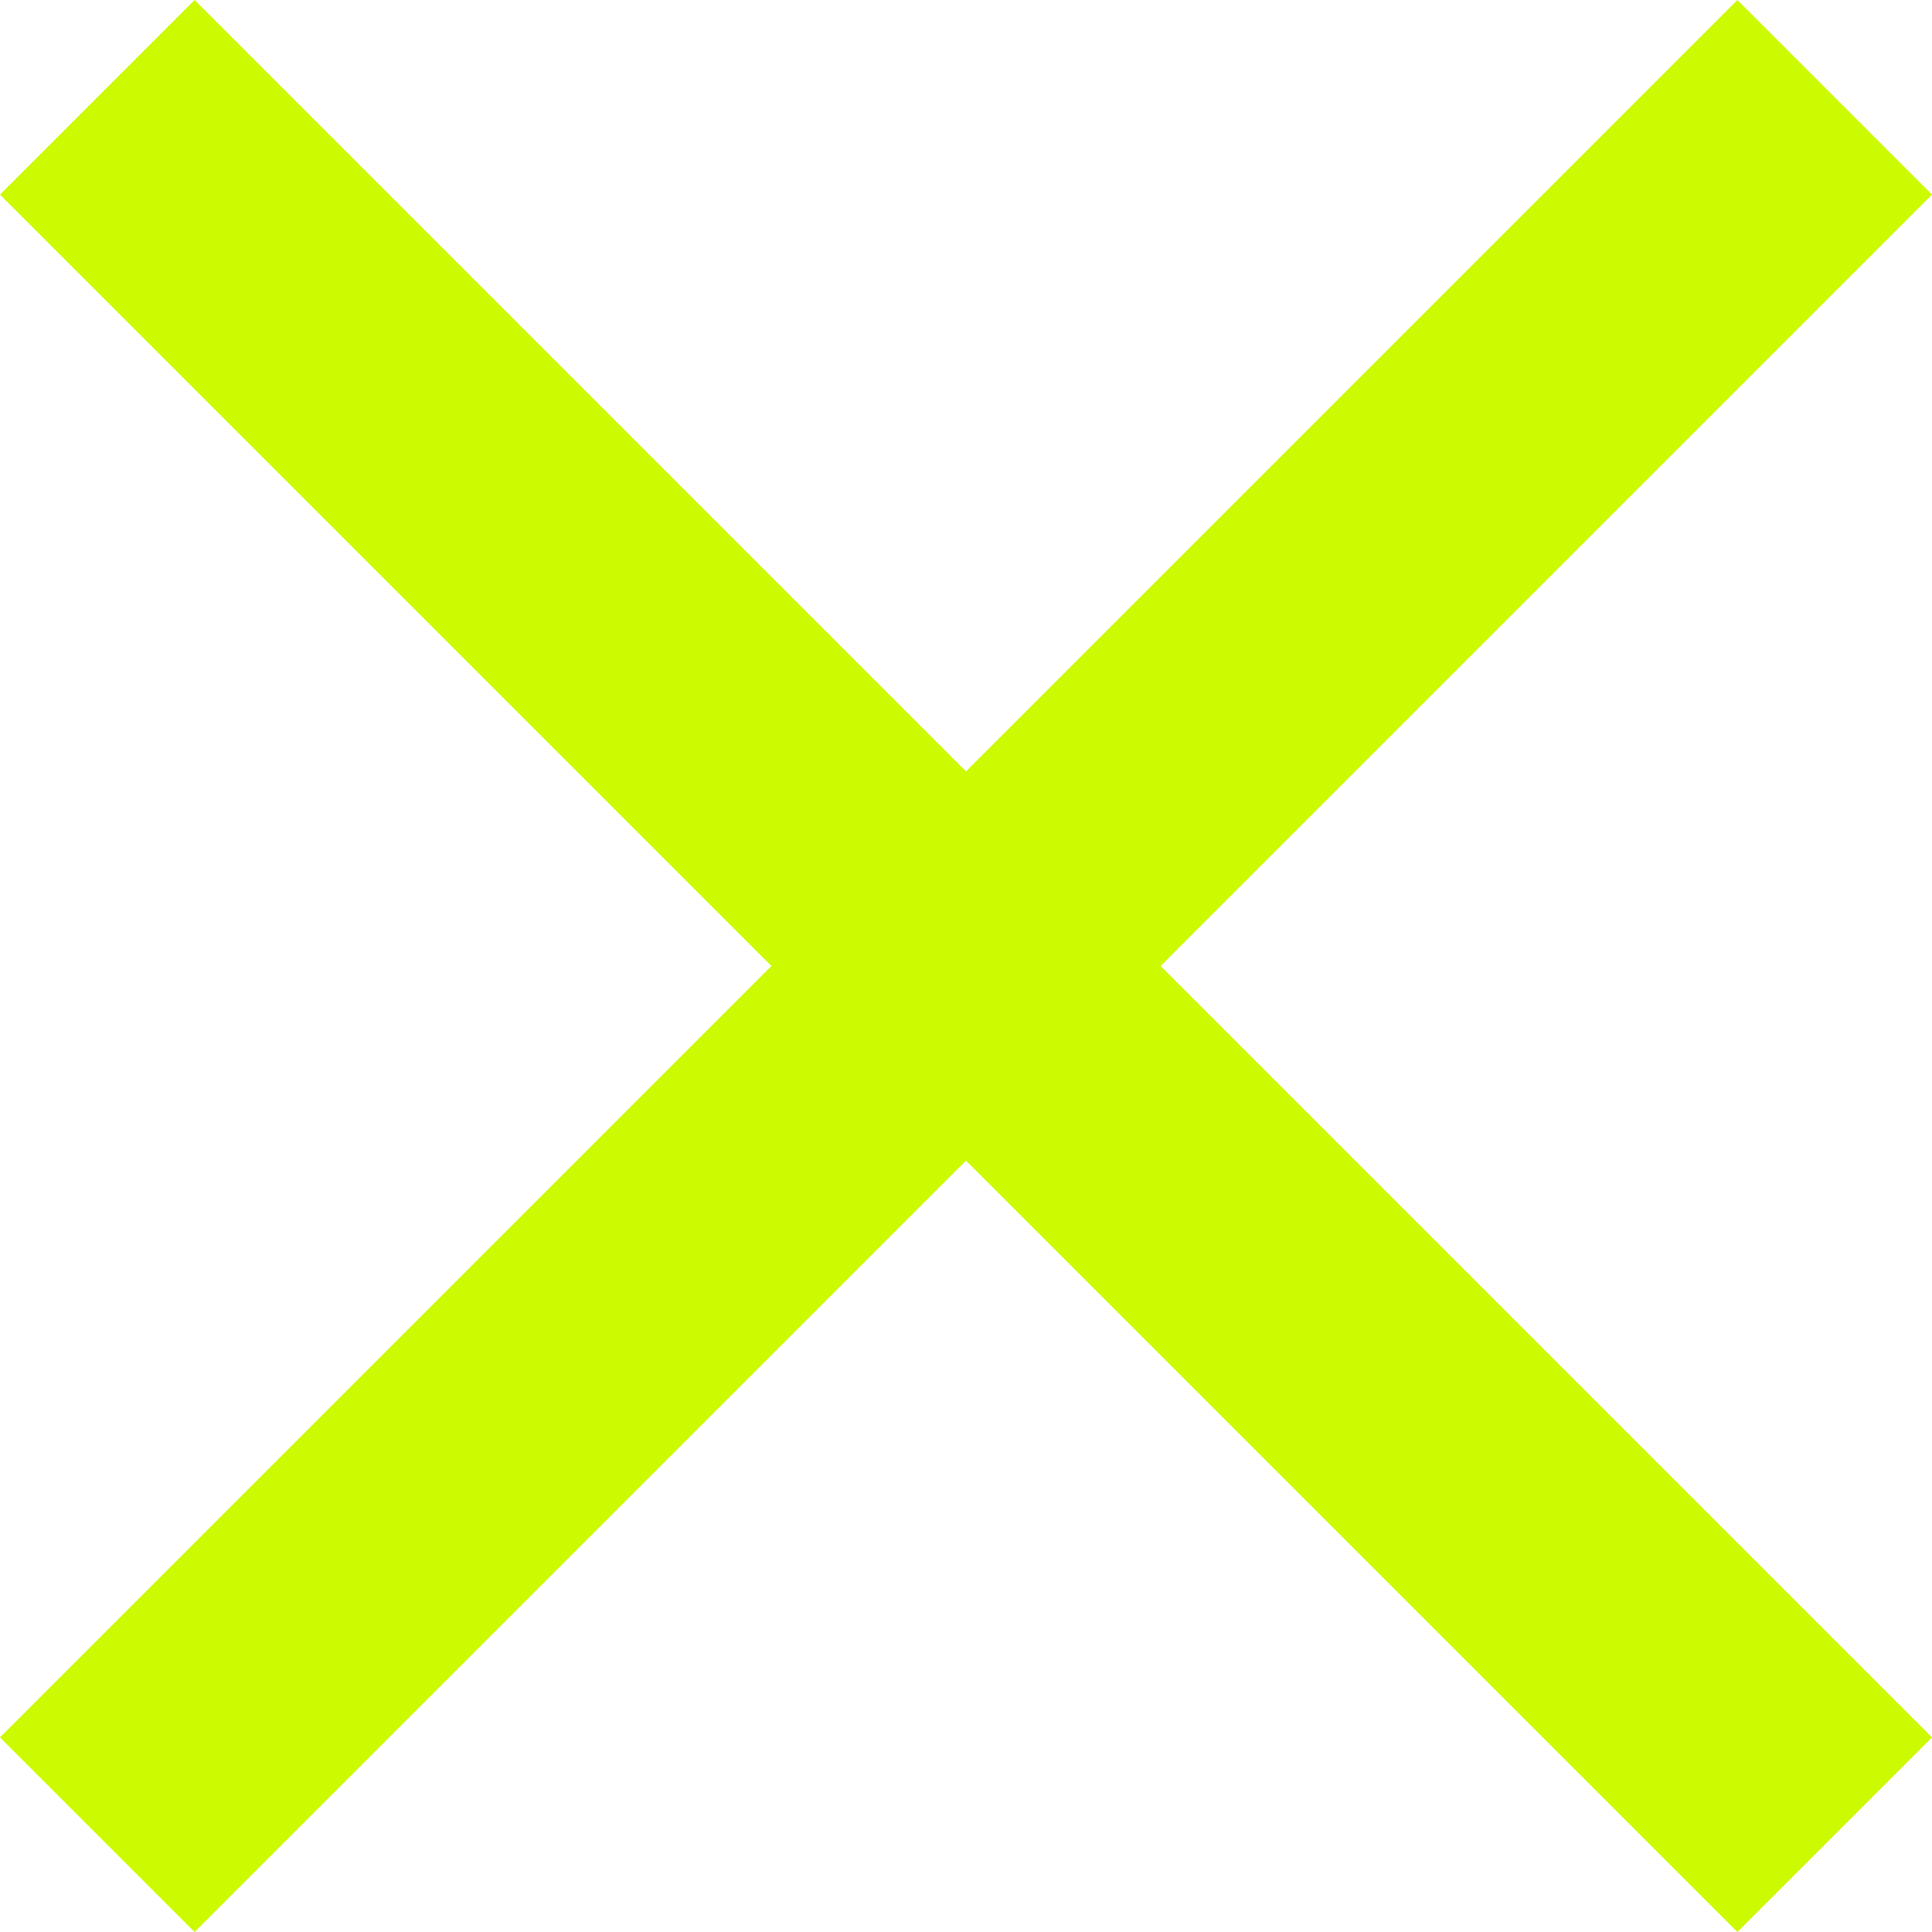
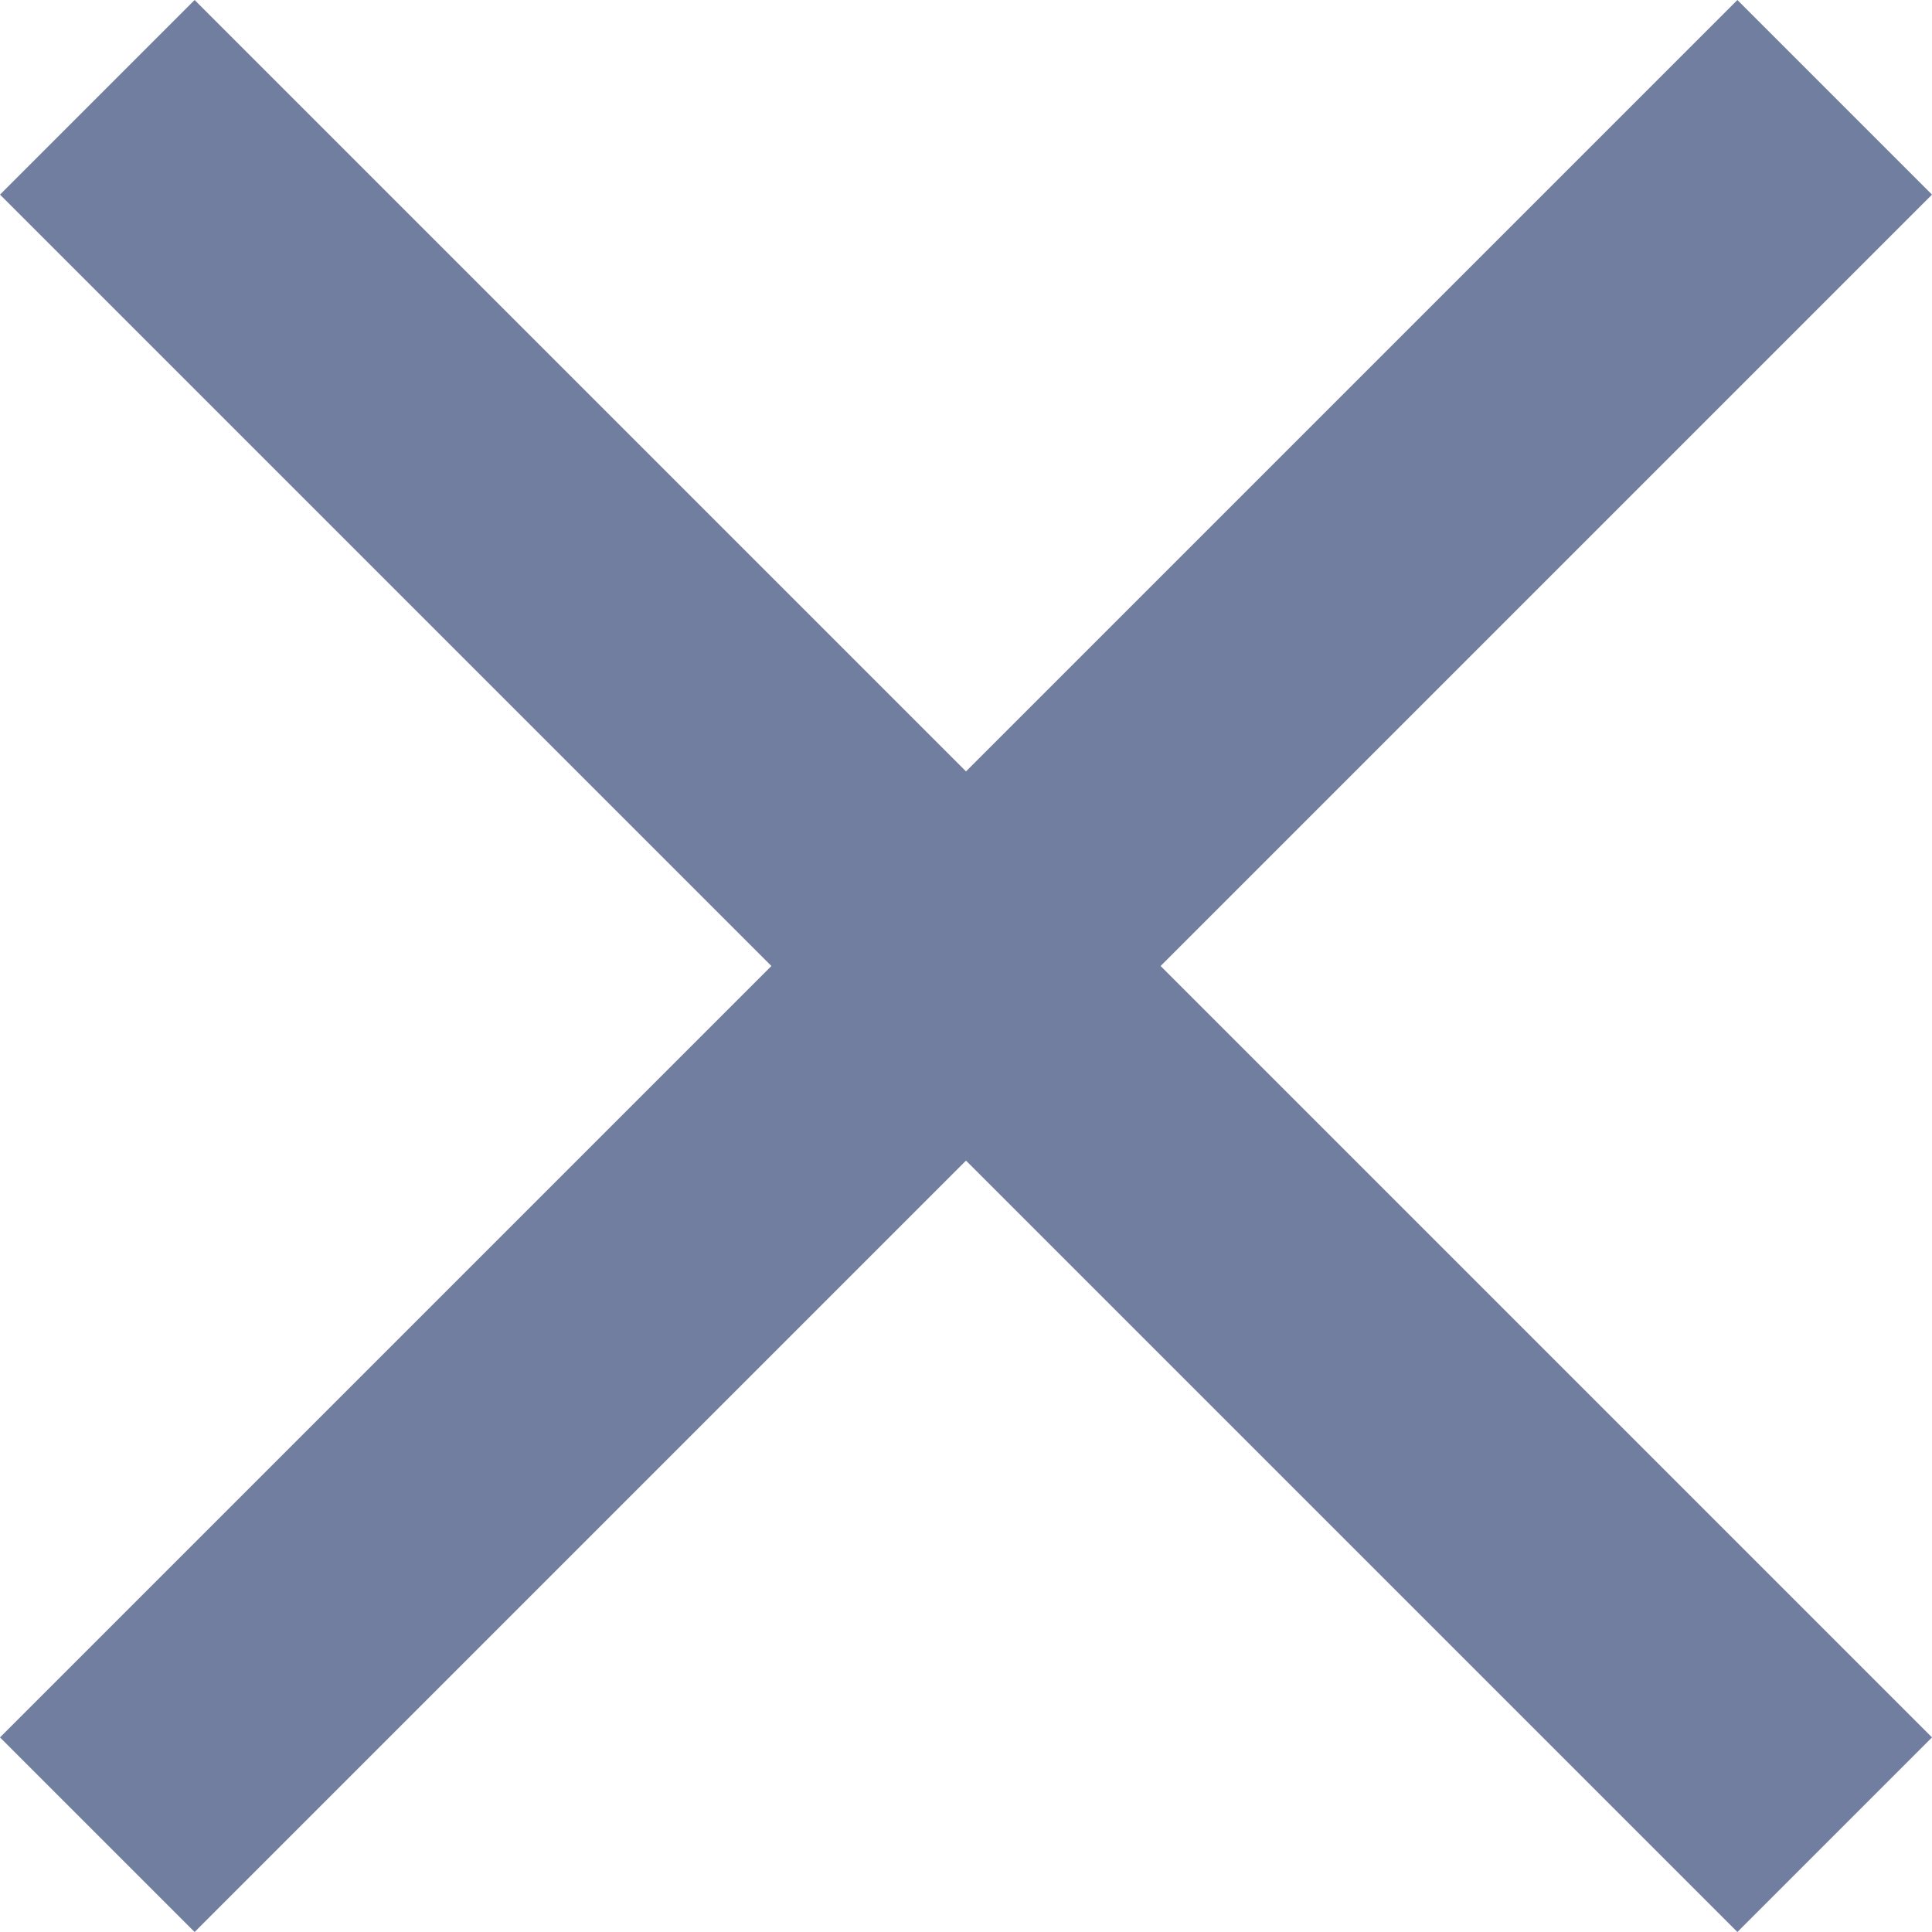
<svg xmlns="http://www.w3.org/2000/svg" width="11" height="11" fill="none">
-   <path fill="#ccfa00" d="M11 1.108 9.892 0 5.5 4.392 1.108 0 0 1.108 4.392 5.5 0 9.892 1.108 11 5.5 6.608 9.892 11 11 9.892 6.608 5.5 11 1.108z" />
+   <path fill="#727ea0" d="M11 1.108 9.892 0 5.5 4.392 1.108 0 0 1.108 4.392 5.5 0 9.892 1.108 11 5.5 6.608 9.892 11 11 9.892 6.608 5.5 11 1.108z" />
</svg>
